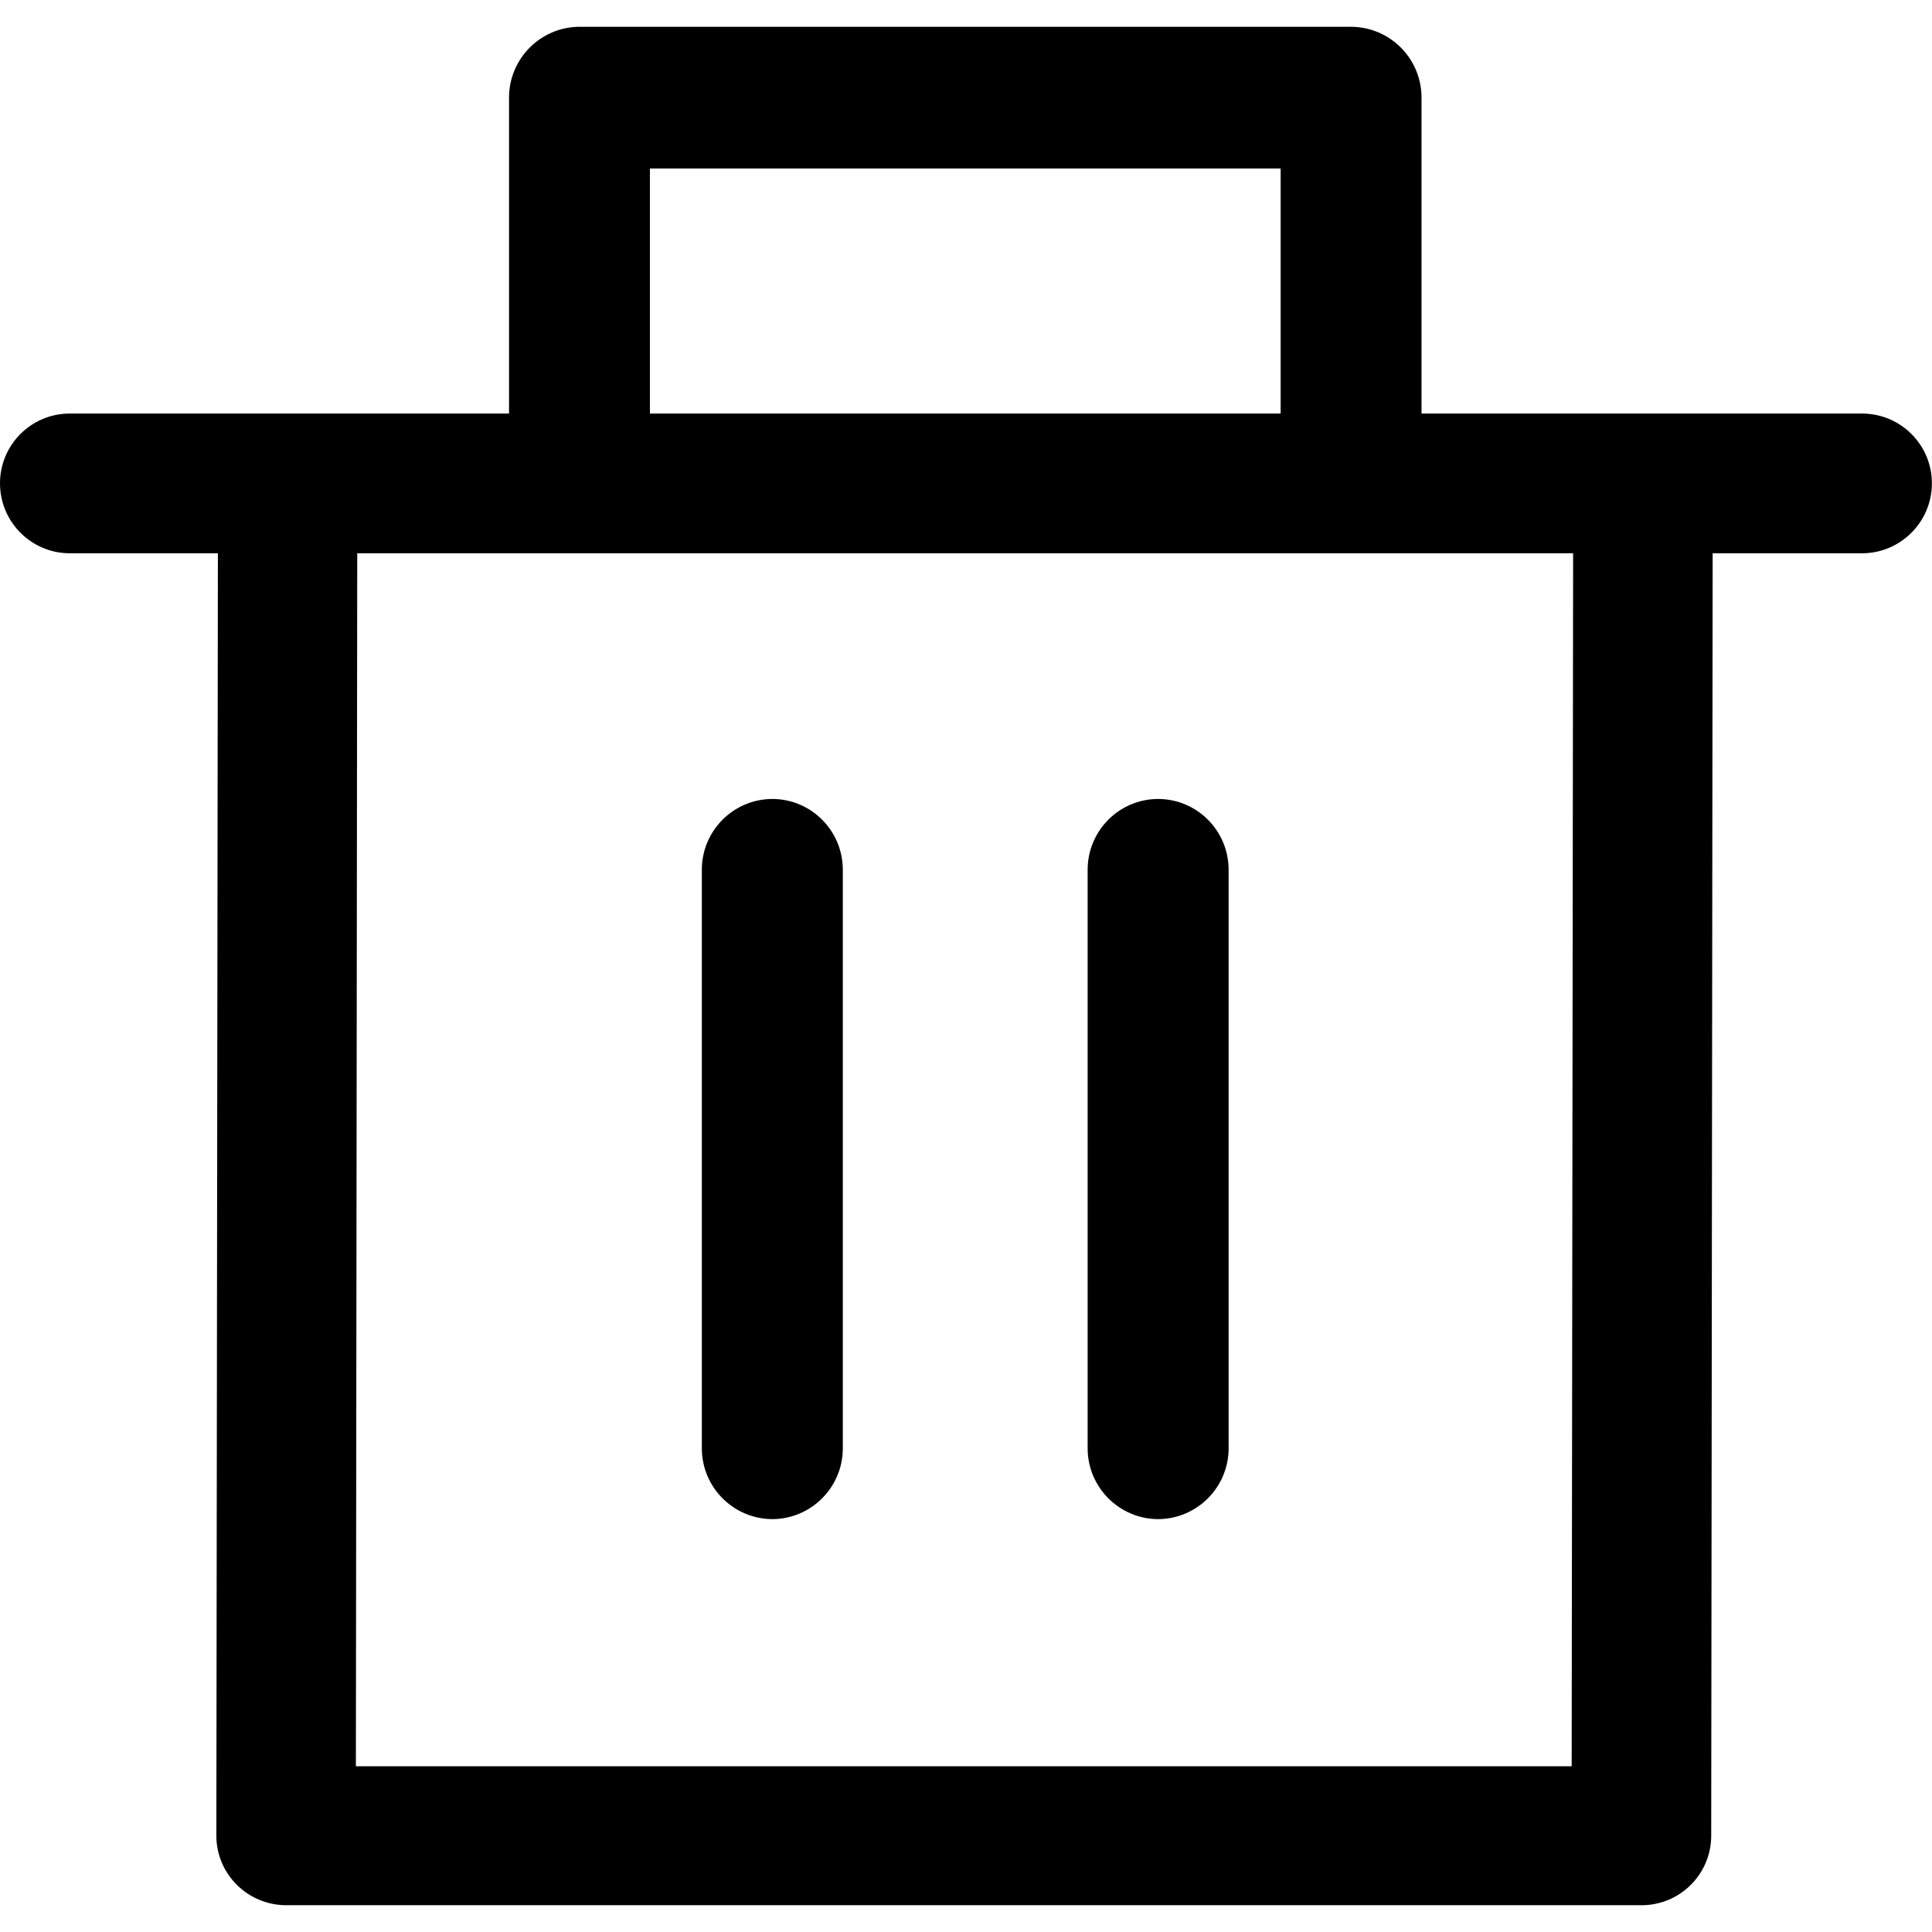
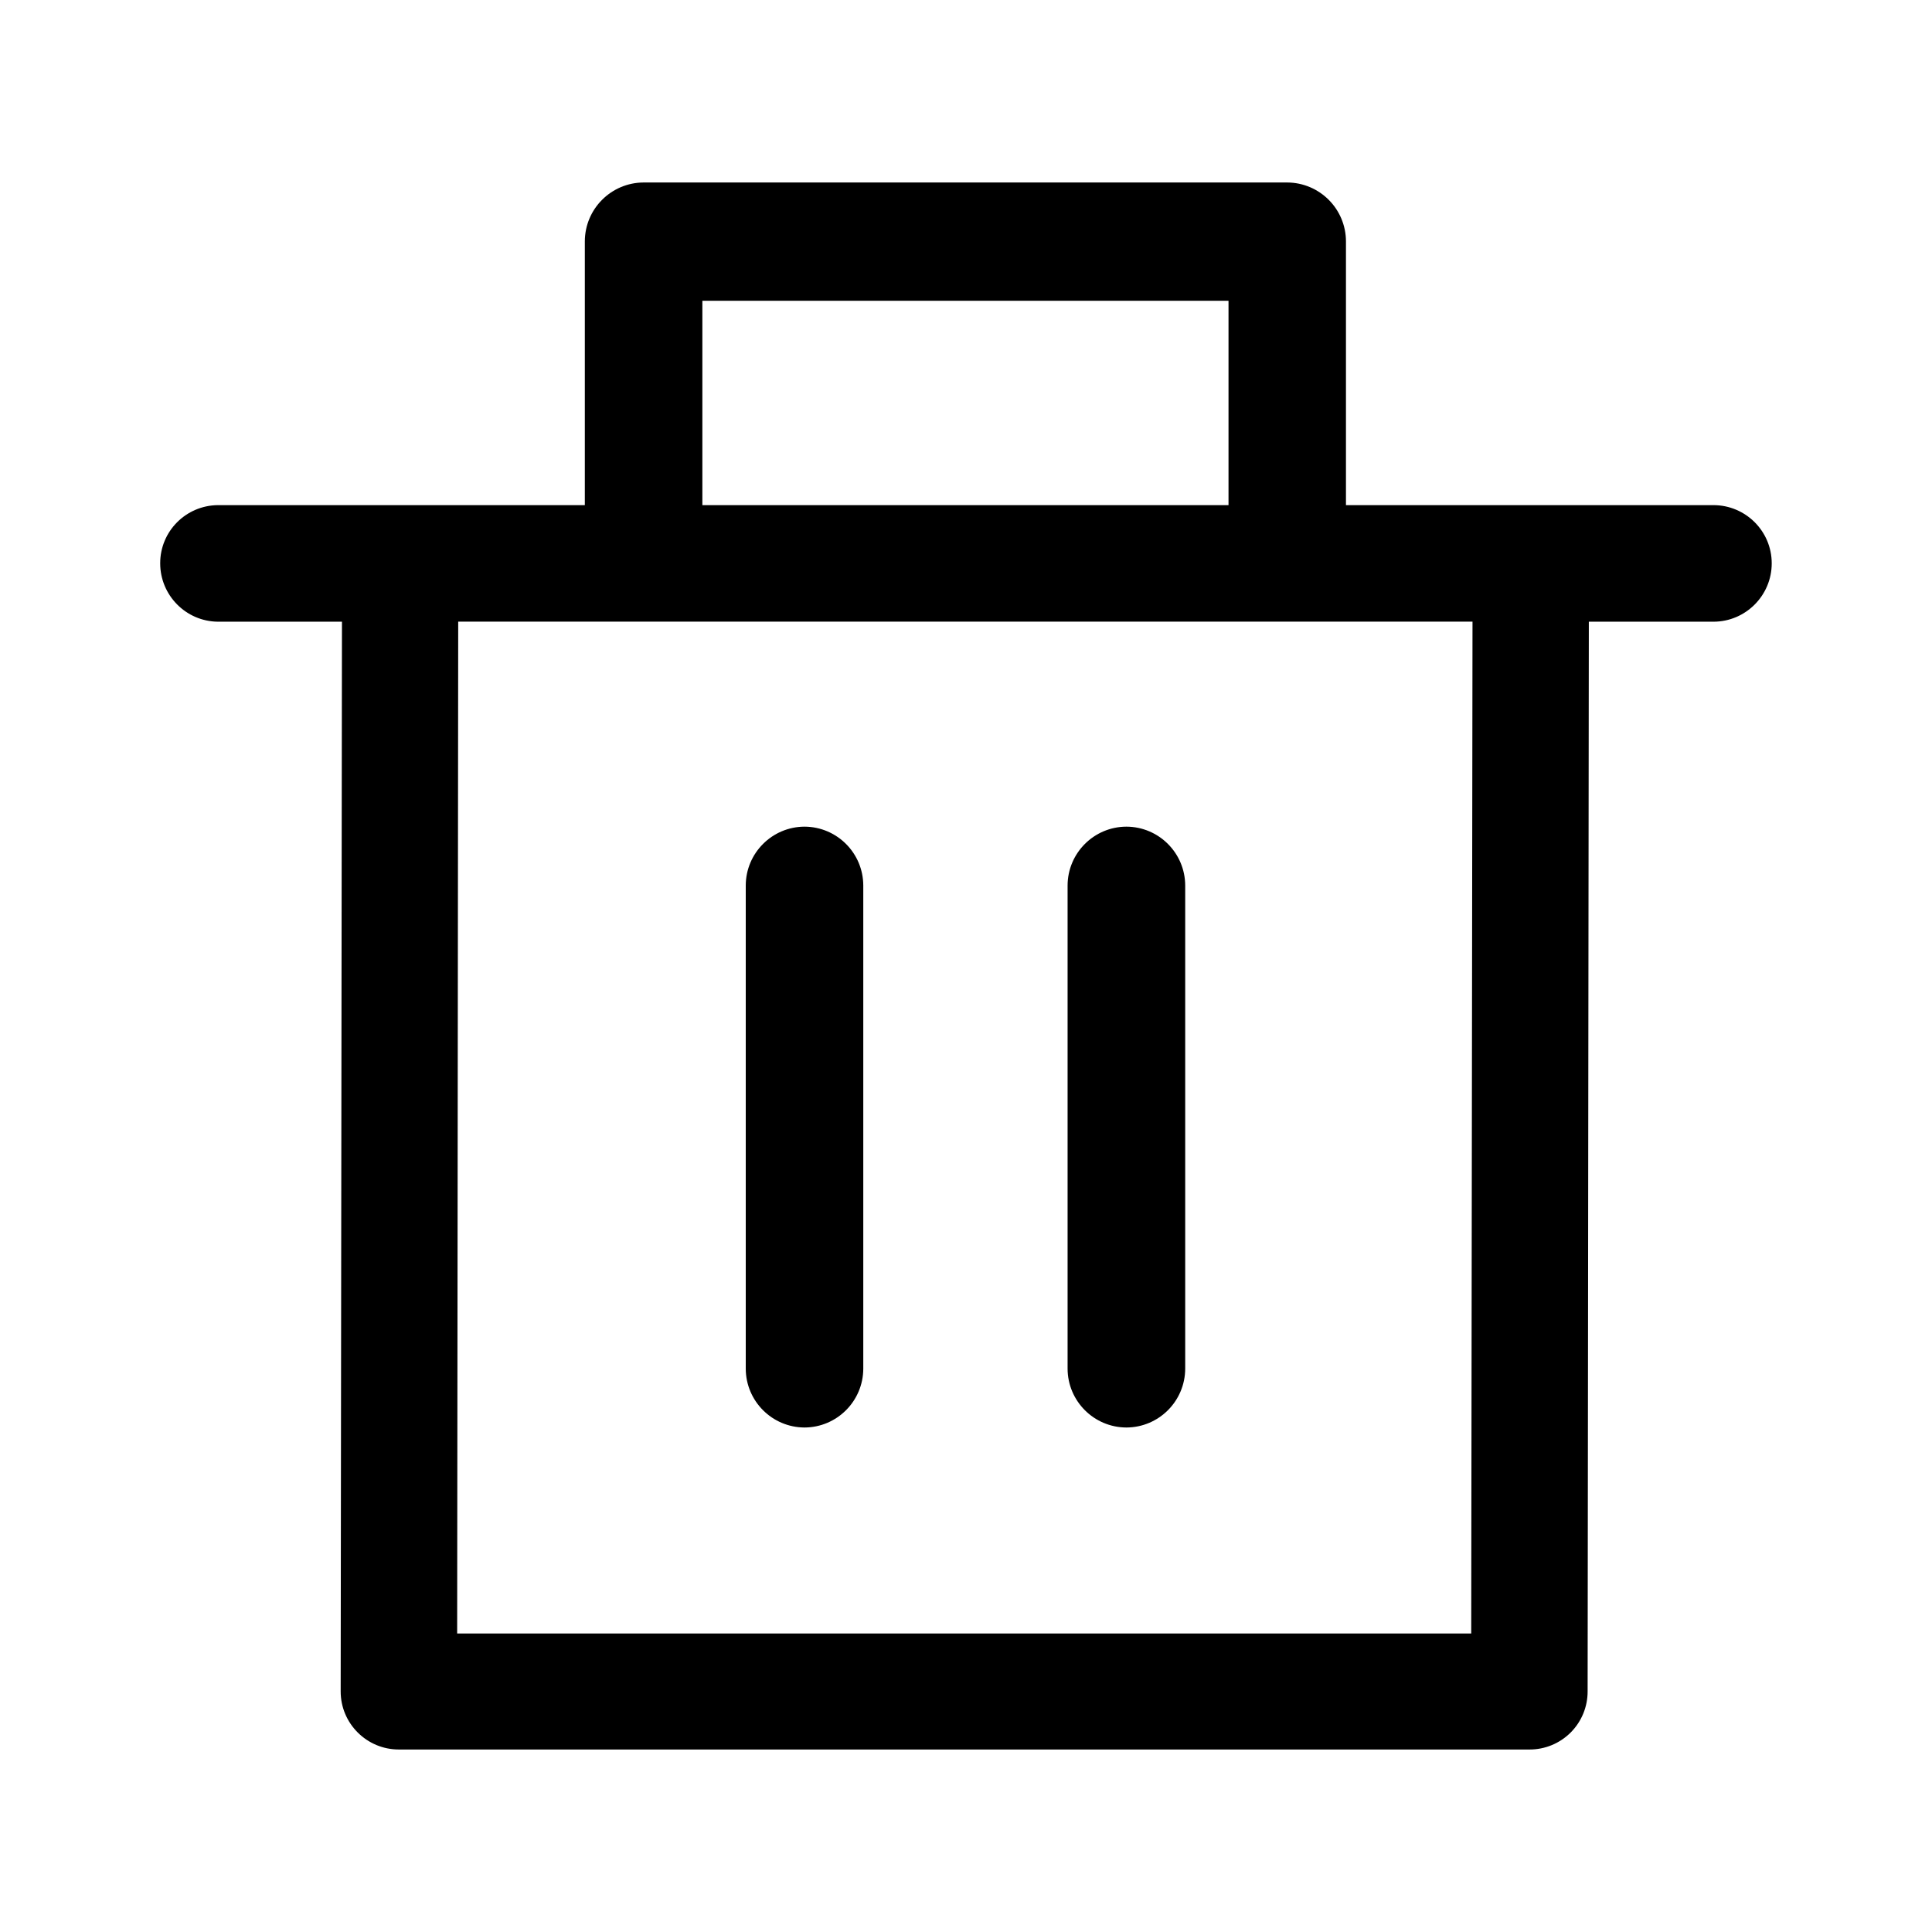
- <svg xmlns="http://www.w3.org/2000/svg" width="32" height="32" viewBox="5.99 6.267 20.021 19.466" version="1.1">
-   <path fill="currentColor" d="M11.995,6.267C11.593,6.269,11.267,6.595,11.265,6.998L11.265,10.275L6.706,10.275C6.31,10.279,5.99,10.601,5.99,10.998C5.99,11.395,6.31,11.719,6.706,11.723L8.248,11.723L8.232,25.01C8.231,25.41,8.557,25.733,8.957,25.733L23.001,25.733C23.4,25.733,23.724,25.41,23.723,25.01L23.738,11.723L25.286,11.723C25.685,11.723,26.01,11.398,26.01,10.998C26.01,10.598,25.685,10.275,25.286,10.275L20.721,10.275L20.721,6.998C20.719,6.595,20.394,6.269,19.991,6.267ZM12.725,7.736L19.261,7.736L19.261,10.275L12.725,10.275ZM9.692,11.723L22.292,11.723L22.277,24.293L9.678,24.293Z" />
-   <path fill="currentColor" d="M13.994,14.269C13.591,14.27,13.265,14.596,13.263,15L13.263,21.001C13.265,21.404,13.591,21.73,13.994,21.732C14.396,21.73,14.722,21.404,14.724,21.001L14.724,15C14.722,14.596,14.396,14.27,13.994,14.269Z" />
-   <path fill="currentColor" d="M17.991,14.269C17.589,14.27,17.263,14.596,17.261,15L17.261,21.001C17.263,21.404,17.589,21.73,17.991,21.732C18.394,21.73,18.72,21.404,18.722,21.001L18.722,15C18.72,14.596,18.394,14.27,17.991,14.269Z" />
+ <svg xmlns="http://www.w3.org/2000/svg" width="24" height="24" viewBox="0 0 24 24" fill="none">
+   <g fill="currentColor">
+     <path d="M7.995 2.267a.733.733 0 0 0-.73.731v3.277h-4.559c-.397.004-.717.326-.716.723-0.0.397.32.721.716.725H4.248L4.232 21.01c-.001.4.325.724.724.723h14.044a.72.72 0 0 0 .722-.723l.015-13.287h1.548c.399 0.0.724-.325.724-.725s-.325-.723-.724-.723h-4.565V2.998a.733.733 0 0 0-.73-.731Zm.73 1.469h6.536v2.539H8.725Zm-3.033 3.986h12.6l-.016 12.57H5.679Z" />
+     <path d="M9.994 10.269a.733.733 0 0 0-.73.731v6.002a.733.733 0 0 0 .73.731.733.733 0 0 0 .73-.731v-6.002a.733.733 0 0 0-.73-.731ZM13.992 10.269a.733.733 0 0 0-.73.731v6.002a.733.733 0 0 0 .73.731.733.733 0 0 0 .731-.731v-6.002a.733.733 0 0 0-.731-.731Z" />
+   </g>
</svg>
